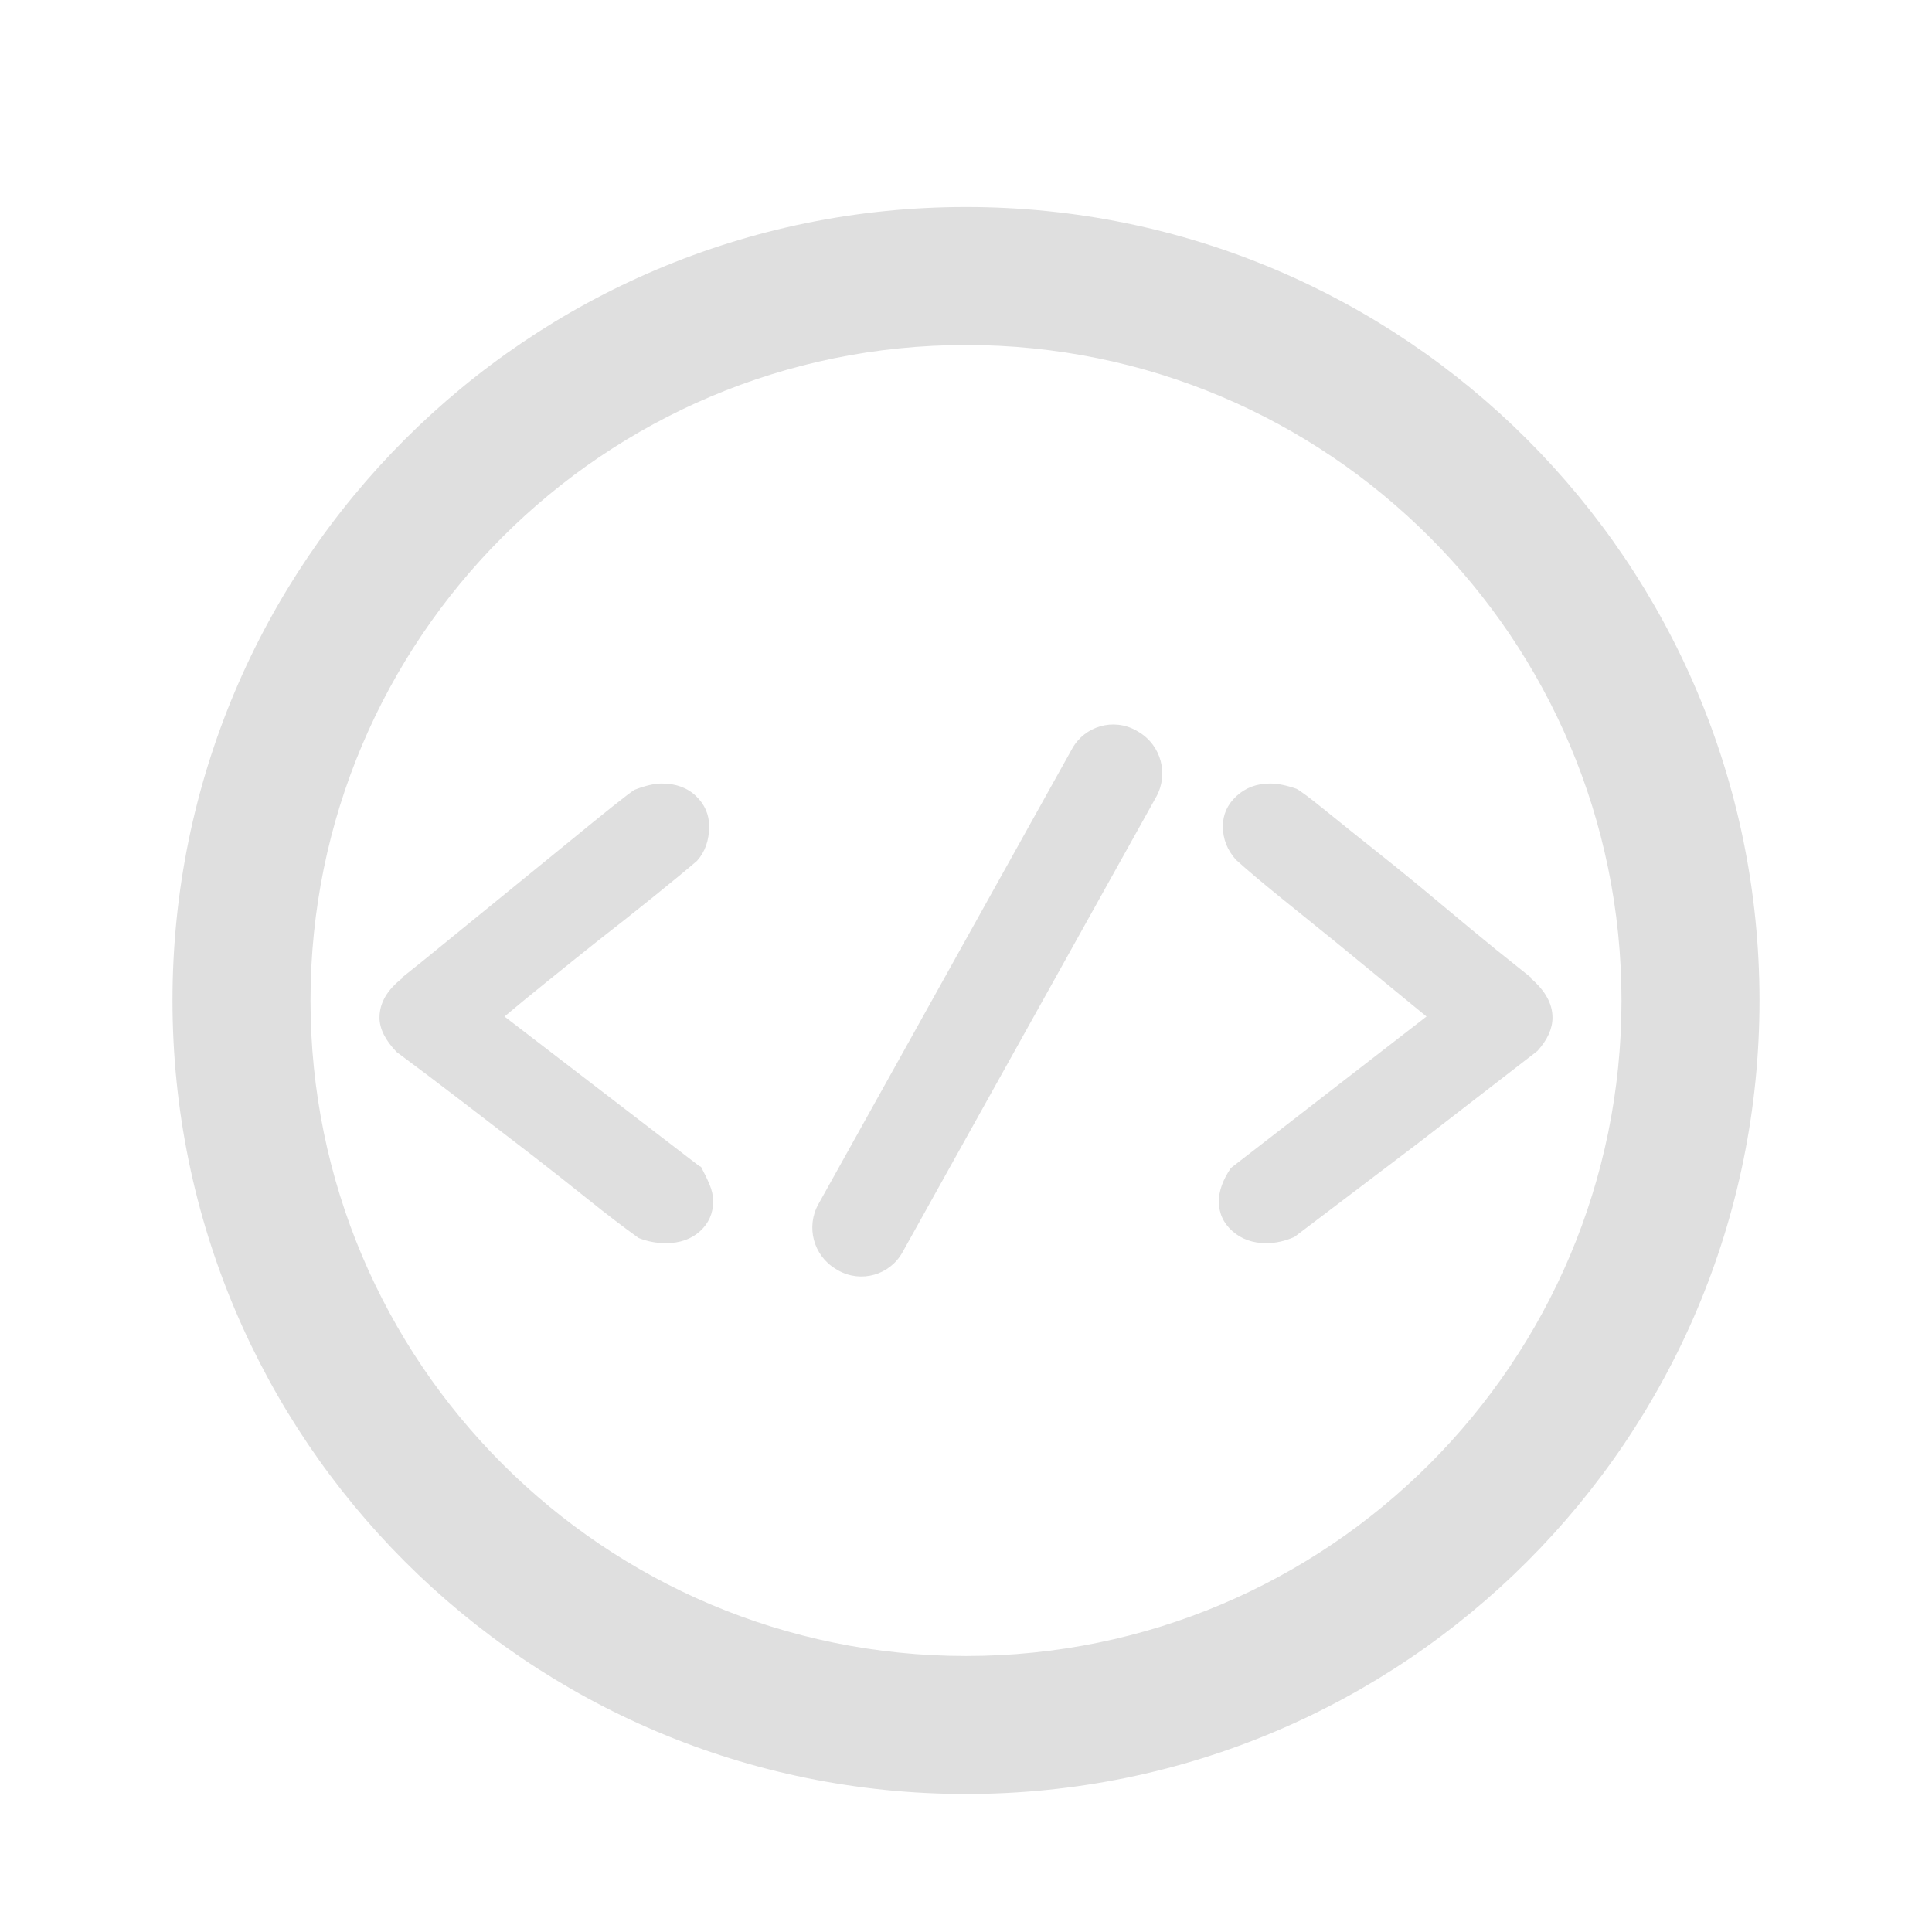
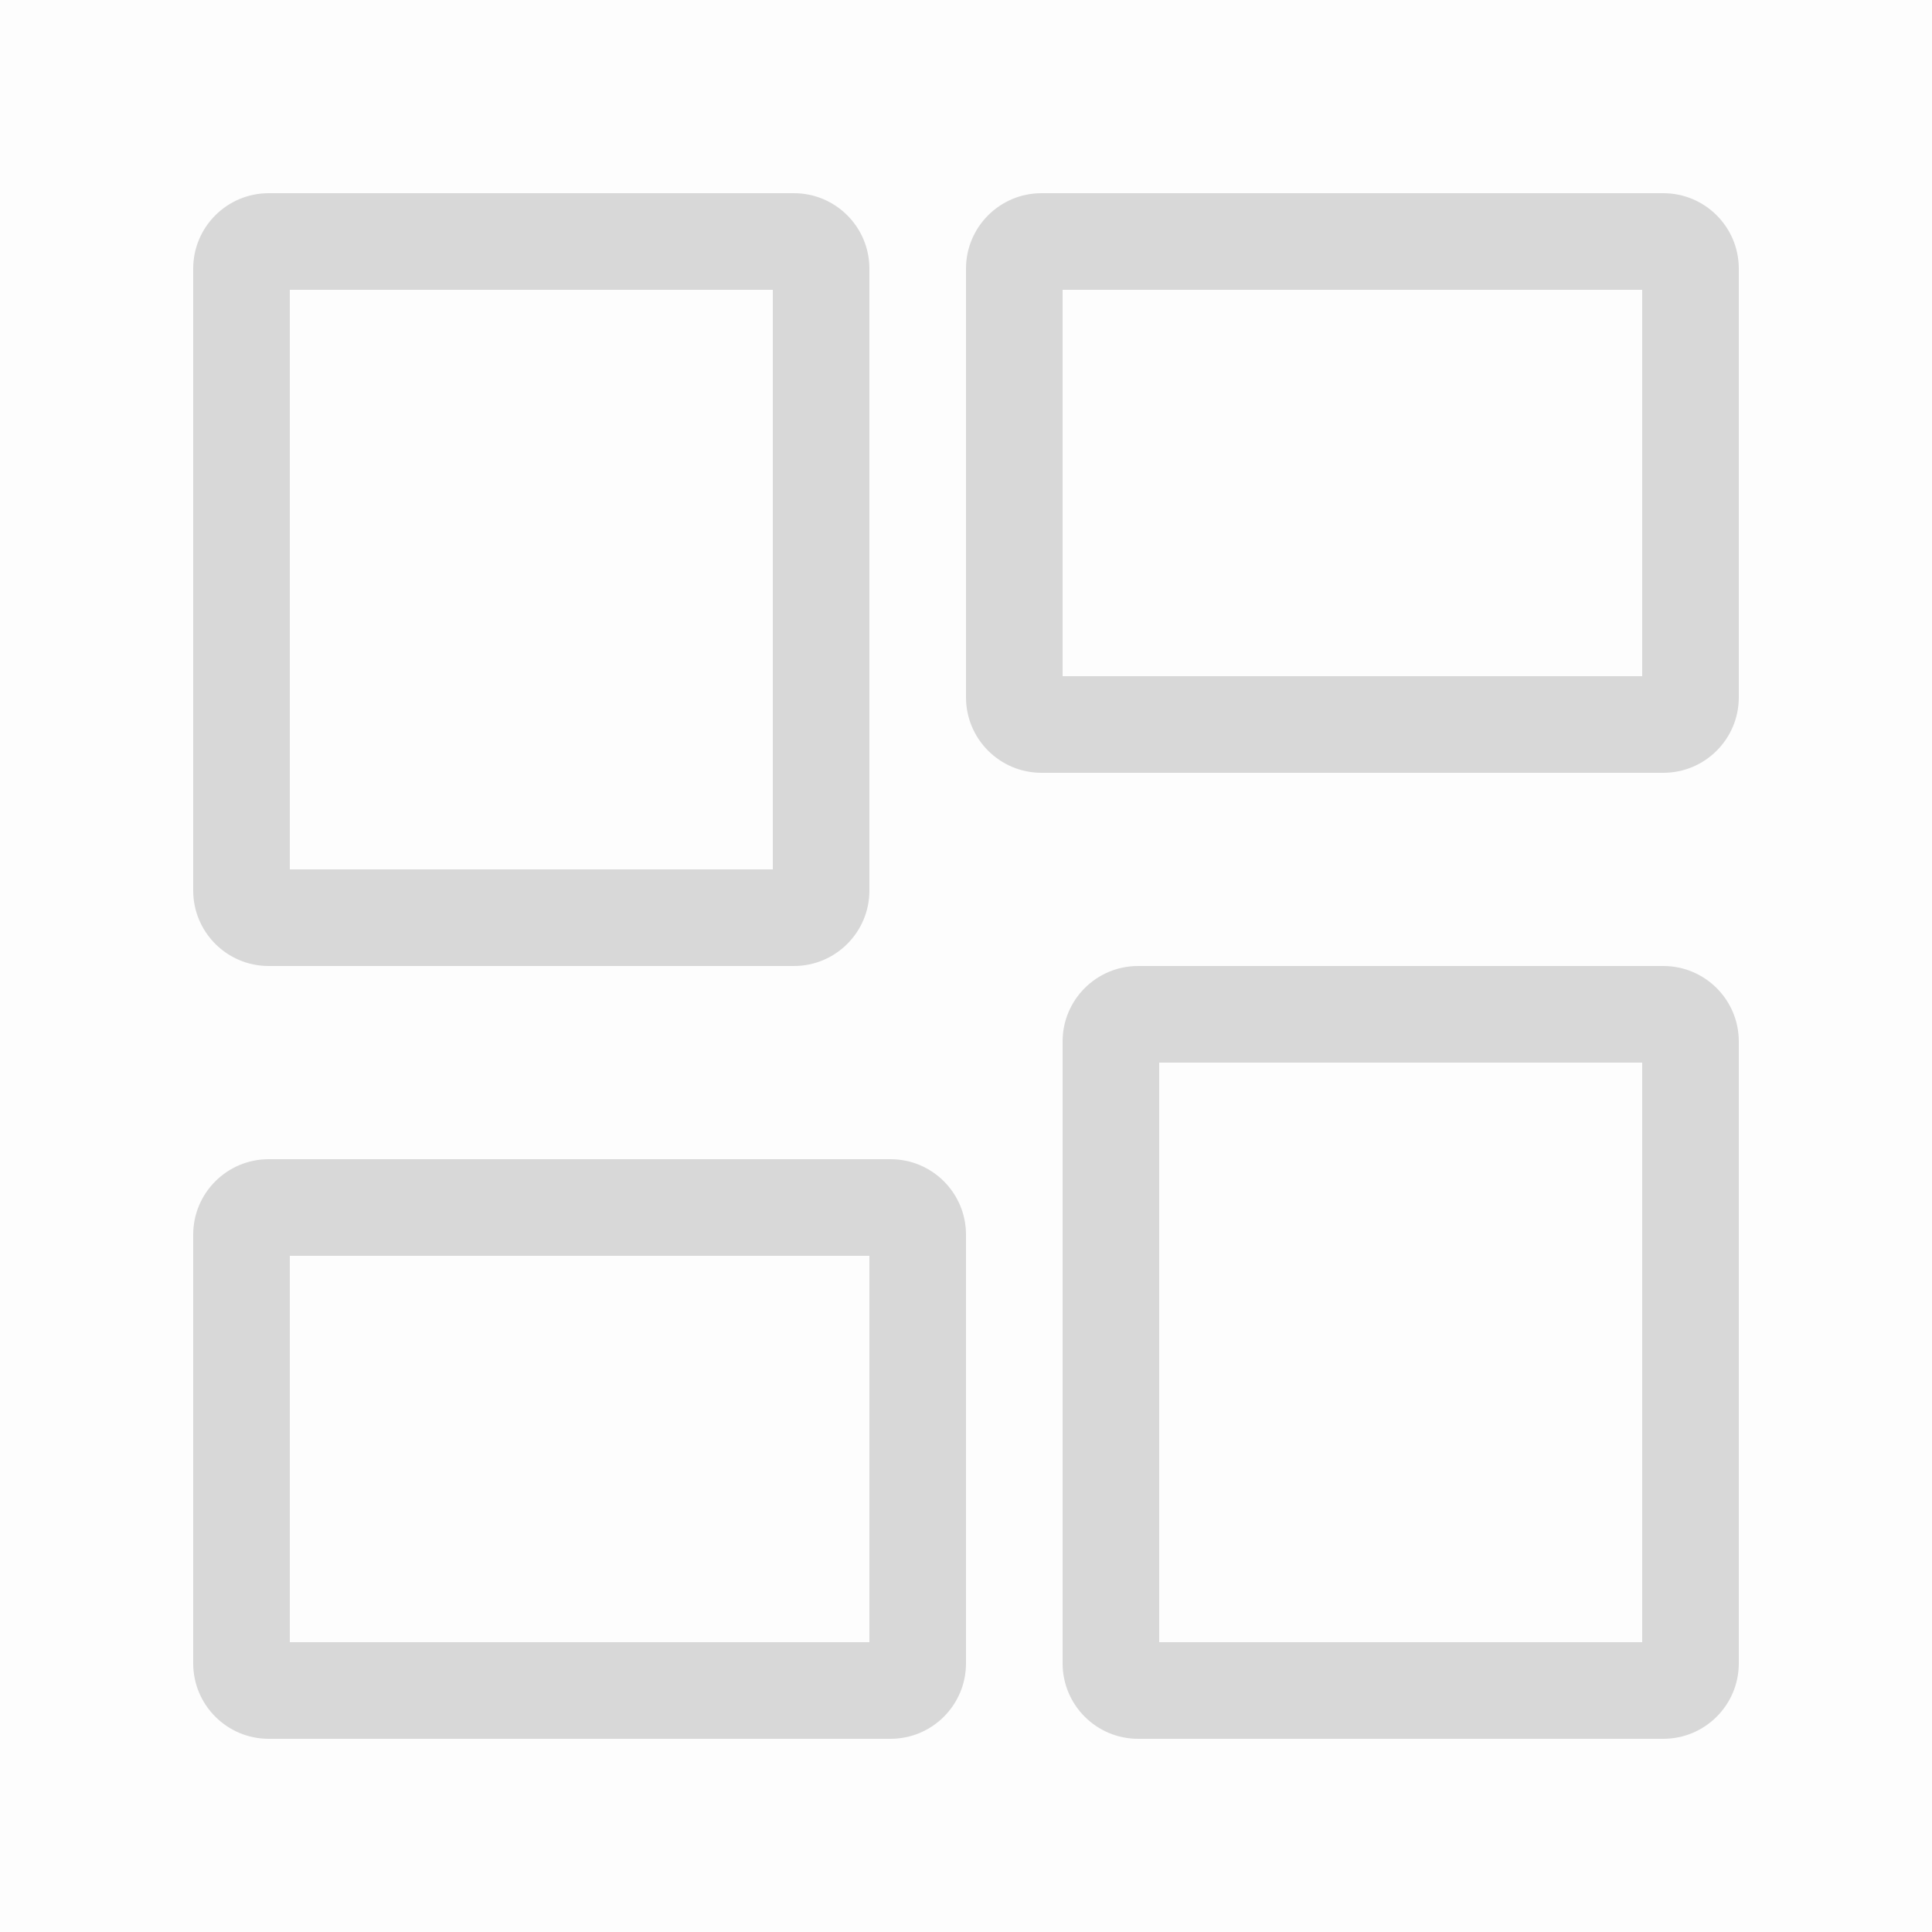
- <svg xmlns="http://www.w3.org/2000/svg" width="56" height="56" viewBox="0 0 56 56">
-   <g id="category-samples" fill="none" fill-rule="evenodd" stroke="none" stroke-width="1">
-     <path id="icon" fill="#DFDFDF" fill-rule="nonzero" d="M28,6 C40.703,6 51,16.297 51,29 C51,41.703 40.703,52 28,52 C15.297,52 5,41.703 5,29 C5,16.297 15.297,6 28,6 Z M28,10 C17.507,10 9,18.507 9,29 C9,39.493 17.507,48 28,48 C38.493,48 47,39.493 47,29 C47,18.507 38.493,10 28,10 Z M32.93,21.172 C32.942,21.179 32.954,21.186 32.966,21.193 L33.01,21.219 C33.657,21.607 33.88,22.438 33.513,23.098 L26.157,36.301 C25.791,36.958 24.961,37.194 24.304,36.828 C24.292,36.821 24.28,36.814 24.268,36.807 L24.225,36.781 C23.577,36.393 23.355,35.562 23.722,34.902 L31.078,21.699 C31.444,21.042 32.273,20.806 32.93,21.172 Z M19.181,22.711 C19.59,22.711 19.922,22.832 20.175,23.075 C20.428,23.317 20.555,23.61 20.555,23.953 C20.555,24.356 20.438,24.69 20.204,24.952 C19.873,25.235 19.444,25.588 18.918,26.012 C18.392,26.436 17.857,26.86 17.311,27.284 C16.805,27.687 16.308,28.086 15.821,28.48 C15.334,28.873 14.935,29.201 14.623,29.464 L20.262,33.794 L20.321,33.824 C20.418,34.006 20.501,34.177 20.569,34.339 C20.637,34.5 20.671,34.662 20.671,34.823 C20.671,35.166 20.545,35.454 20.292,35.686 C20.038,35.918 19.707,36.034 19.298,36.034 C19.025,36.034 18.762,35.984 18.509,35.883 C18.061,35.56 17.579,35.192 17.063,34.778 C16.547,34.364 16.016,33.945 15.47,33.521 C14.789,32.996 14.092,32.461 13.381,31.916 C12.67,31.371 12.042,30.897 11.497,30.493 C11.166,30.15 11,29.817 11,29.494 C11,29.07 11.224,28.686 11.672,28.343 L11.643,28.343 C11.721,28.283 11.935,28.111 12.286,27.829 C12.636,27.546 13.045,27.213 13.513,26.829 C13.98,26.446 14.482,26.037 15.018,25.603 C15.553,25.169 16.055,24.76 16.522,24.377 C16.99,23.993 17.394,23.665 17.735,23.393 C18.076,23.12 18.295,22.954 18.392,22.893 C18.704,22.772 18.967,22.711 19.181,22.711 Z M36.819,22.711 C37.033,22.711 37.286,22.762 37.578,22.863 C37.695,22.923 37.978,23.135 38.426,23.499 C38.874,23.862 39.39,24.276 39.974,24.74 C40.559,25.204 41.158,25.694 41.771,26.209 C42.385,26.723 42.916,27.162 43.364,27.526 L44.386,28.343 L44.357,28.343 C44.786,28.707 45,29.09 45,29.494 C45,29.817 44.854,30.14 44.562,30.463 L41.114,33.128 L37.52,35.853 C37.247,35.974 36.975,36.034 36.702,36.034 C36.312,36.034 35.986,35.918 35.723,35.686 C35.46,35.454 35.329,35.166 35.329,34.823 C35.329,34.52 35.445,34.197 35.679,33.854 L41.348,29.464 L38.689,27.284 C38.163,26.86 37.632,26.431 37.096,25.997 C36.561,25.563 36.137,25.204 35.825,24.922 C35.572,24.639 35.445,24.316 35.445,23.953 C35.445,23.61 35.577,23.317 35.84,23.075 C36.103,22.832 36.429,22.711 36.819,22.711 Z" />
+ <svg xmlns="http://www.w3.org/2000/svg" width="40" height="40" viewBox="0 0 40 40">
+   <g id="categor-samples" fill="none" fill-rule="evenodd" stroke="none" stroke-width="1">
+     <g id="Group">
+       <rect id="Rectangle" width="40" height="40" x="0" y="0" fill="#000" fill-opacity=".01" />
+       <path id="large" fill="#D8D8D8" d="M12.438,0 C13.3,-1.5852041e-16 14,0.7 14,1.562 L14,14.438 C14,15.3 13.3,16 12.438,16 L1.562,16 C0.7,16 1.05680274e-16,15.3 0,14.438 L0,1.562 C-1.05680274e-16,0.7 0.7,1.5852041e-16 1.562,0 L12.438,0 Z M12,2 L2,2 L2,14 L12,14 L12,2 Z" transform="translate(4 4)" />
+       <path fill="#D8D8D8" d="M12.438,0 C13.3,-1.5852041e-16 14,0.7 14,1.562 L14,14.438 C14,15.3 13.3,16 12.438,16 L1.562,16 C0.7,16 1.05680274e-16,15.3 0,14.438 L0,1.562 C-1.05680274e-16,0.7 0.7,1.5852041e-16 1.562,0 L12.438,0 Z M12,2 L2,2 L2,14 L12,14 L12,2 Z" transform="translate(22 20)" />
+       <path id="small" fill="#D8D8D8" d="M14.438,0 C15.3,-1.5852041e-16 16,0.7 16,1.562 L16,10.438 C16,11.3 15.3,12 14.438,12 L1.562,12 C0.7,12 1.05680274e-16,11.3 0,10.438 L0,1.562 C-1.05680274e-16,0.7 0.7,1.5852041e-16 1.562,0 L14.438,0 Z M14,2 L2,2 L2,10 L14,10 L14,2 Z" transform="translate(20 4)" />
+       <path fill="#D8D8D8" d="M14.438,0 C15.3,-1.5852041e-16 16,0.7 16,1.562 L16,10.438 C16,11.3 15.3,12 14.438,12 L1.562,12 C0.7,12 1.05680274e-16,11.3 0,10.438 L0,1.562 C-1.05680274e-16,0.7 0.7,1.5852041e-16 1.562,0 L14.438,0 Z M14,2 L2,2 L2,10 L14,10 L14,2 Z" transform="translate(4 24)" />
+     </g>
  </g>
</svg>
